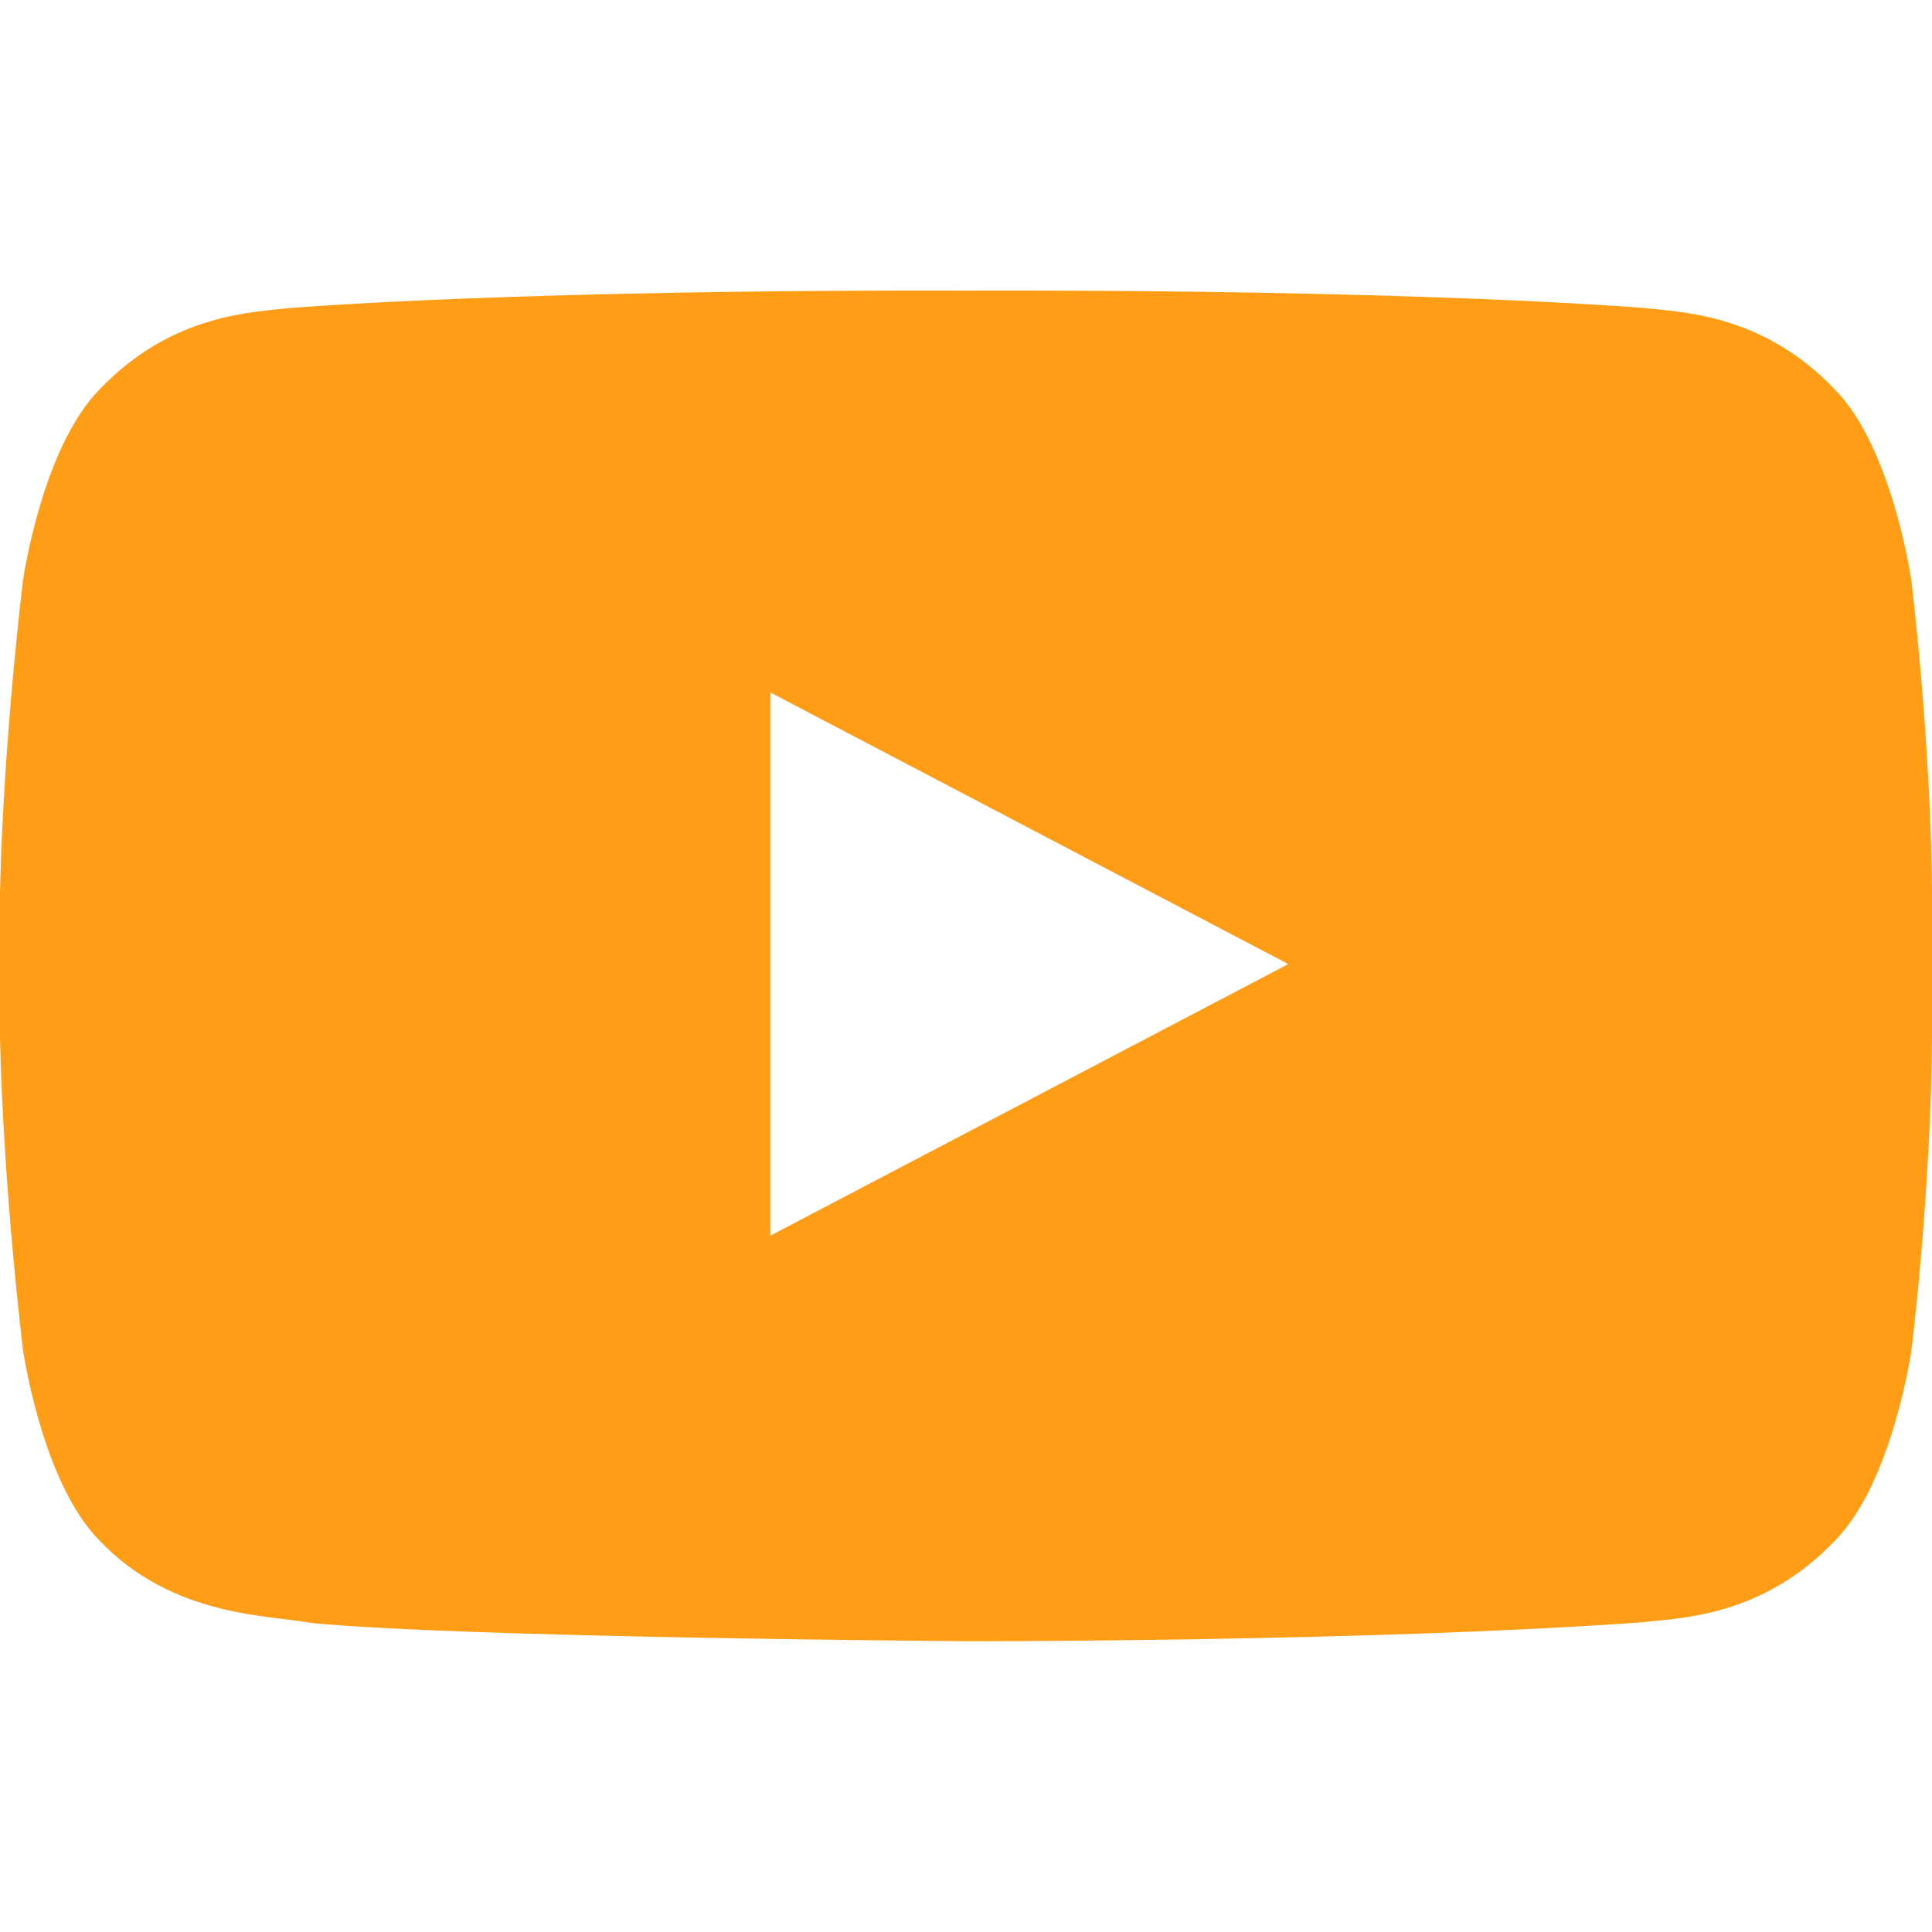
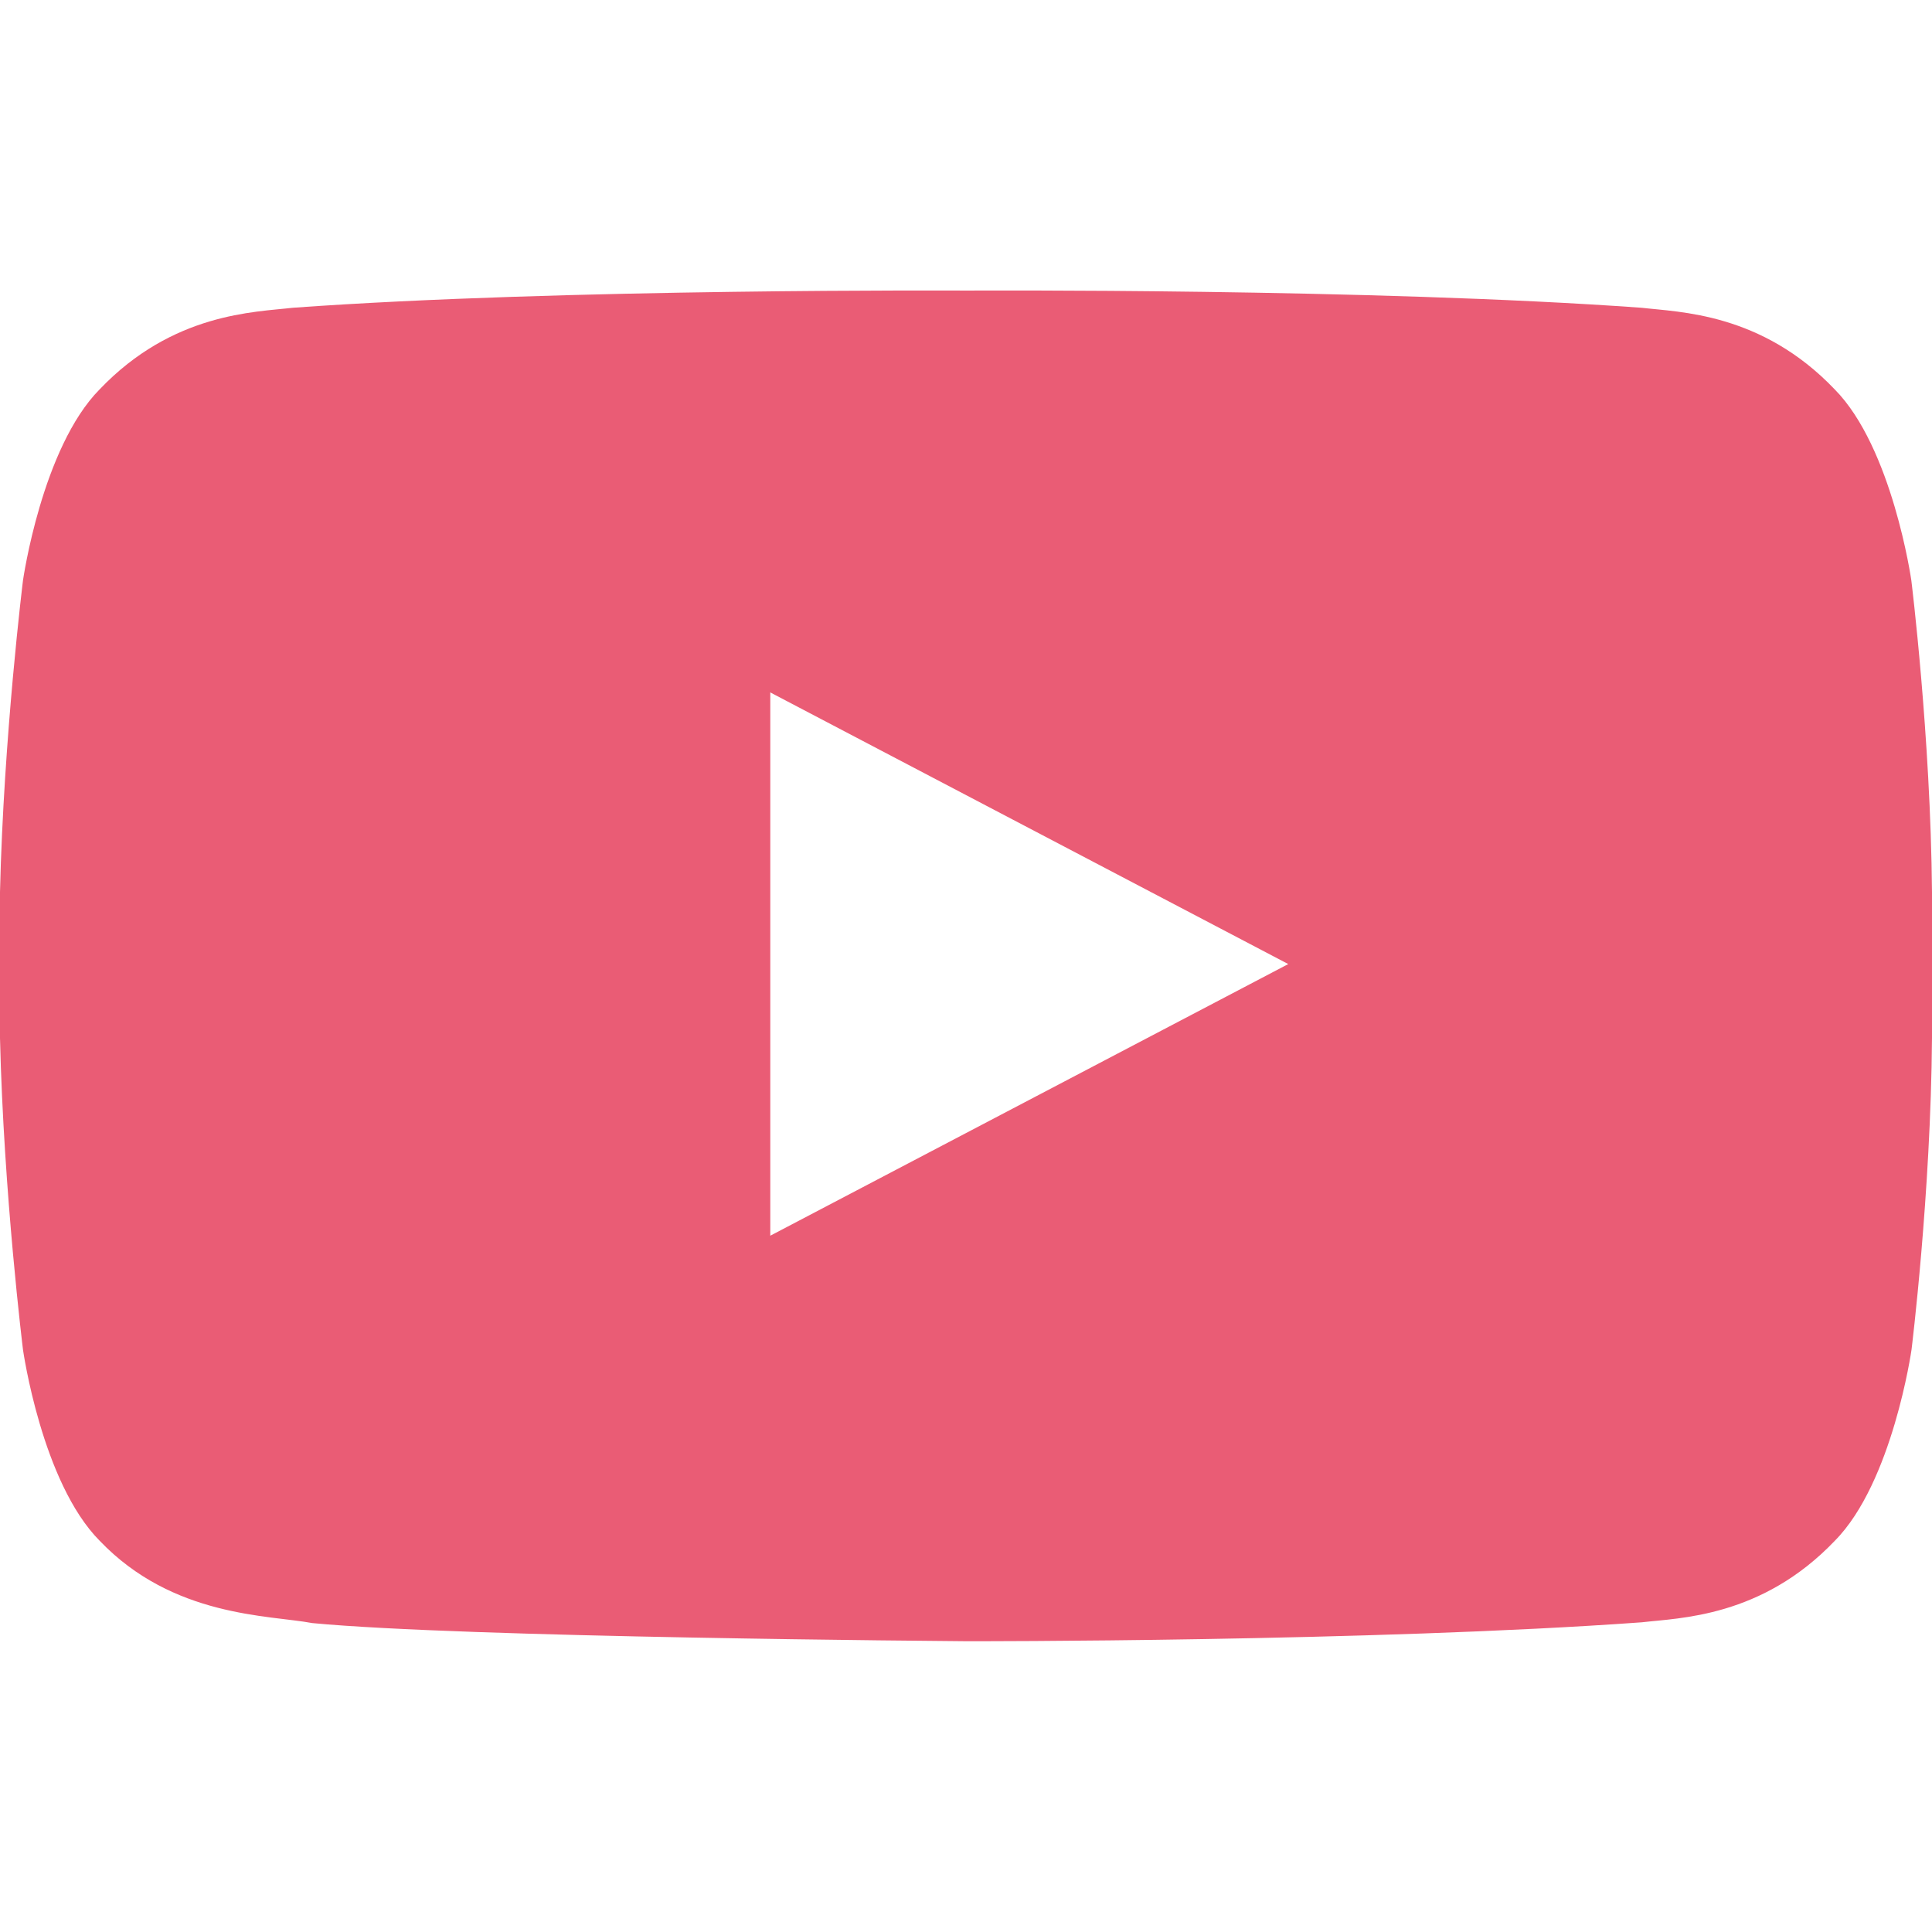
<svg xmlns="http://www.w3.org/2000/svg" version="1.1" id="Layer_1" x="0px" y="0px" viewBox="0 0 1000 1000" style="enable-background:new 0 0 1000 1000;" xml:space="preserve">
-   <path fill="#ff9e16" d="M989.3,300.4c0,0-9.8-68.7-39.7-98.9c-37.9-39.7-80.4-39.9-99.9-42.2c-139.6-10.1-349.1-8.9-349.1-8.9s-209.6-1.2-349.1,8.9  c-19.5,2.3-62,2.5-99.9,42.2c-29.9,30.2-39.7,98.9-39.7,98.9S1.9,381,0,461.7v75.6c1.9,80.7,11.9,161.3,11.9,161.3  s9.7,68.7,39.7,98.9c37.9,39.7,87.8,38.4,110,42.6c78.4,7.5,330.2,9.3,338.9,9.4c0.1,0,209.8,0.3,349.3-9.8  c19.5-2.3,62-2.5,99.9-42.2c29.9-30.2,39.7-98.9,39.7-98.9s10-80.7,10.6-161.3v-75.6C999.3,381,989.3,300.4,989.3,300.4z   M398.7,639.6V358.4L666.8,499L398.7,639.6z" />
+   <path fill="#ea5c75" d="M989.3,300.4c0,0-9.8-68.7-39.7-98.9c-37.9-39.7-80.4-39.9-99.9-42.2c-139.6-10.1-349.1-8.9-349.1-8.9s-209.6-1.2-349.1,8.9  c-19.5,2.3-62,2.5-99.9,42.2c-29.9,30.2-39.7,98.9-39.7,98.9S1.9,381,0,461.7v75.6c1.9,80.7,11.9,161.3,11.9,161.3  s9.7,68.7,39.7,98.9c37.9,39.7,87.8,38.4,110,42.6c78.4,7.5,330.2,9.3,338.9,9.4c0.1,0,209.8,0.3,349.3-9.8  c19.5-2.3,62-2.5,99.9-42.2c29.9-30.2,39.7-98.9,39.7-98.9s10-80.7,10.6-161.3v-75.6C999.3,381,989.3,300.4,989.3,300.4z   M398.7,639.6V358.4L666.8,499L398.7,639.6z" />
</svg>
